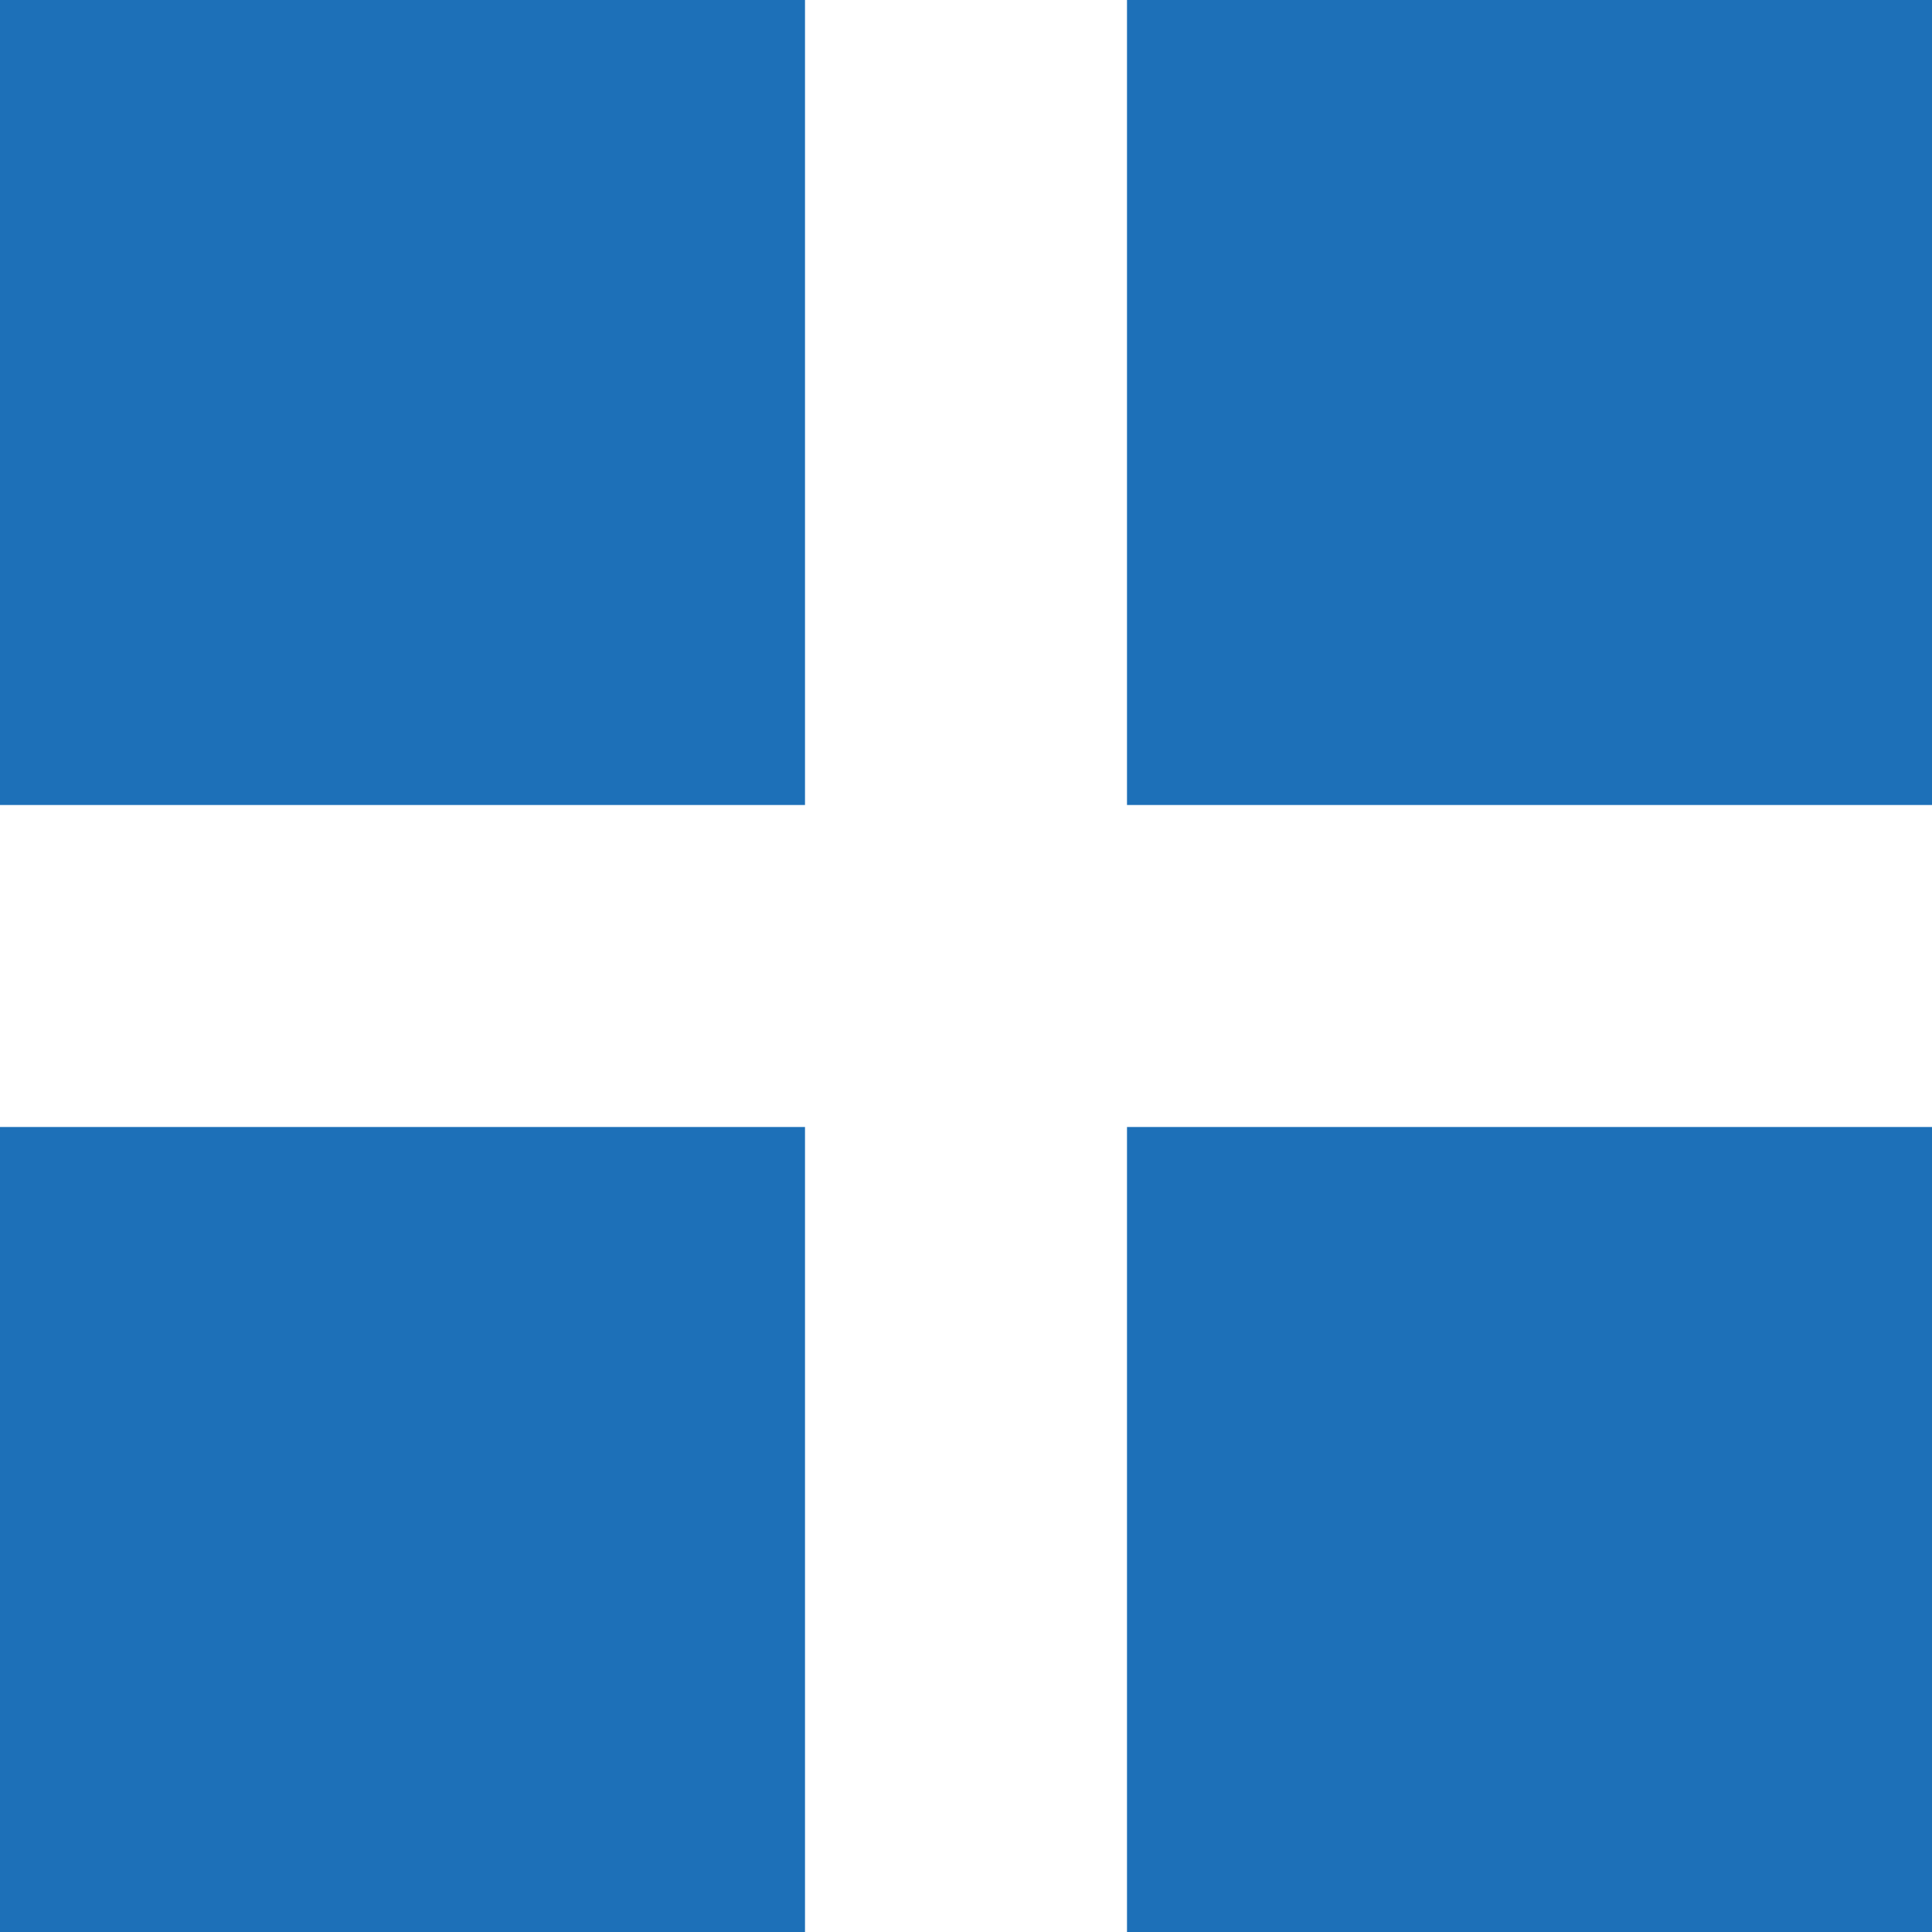
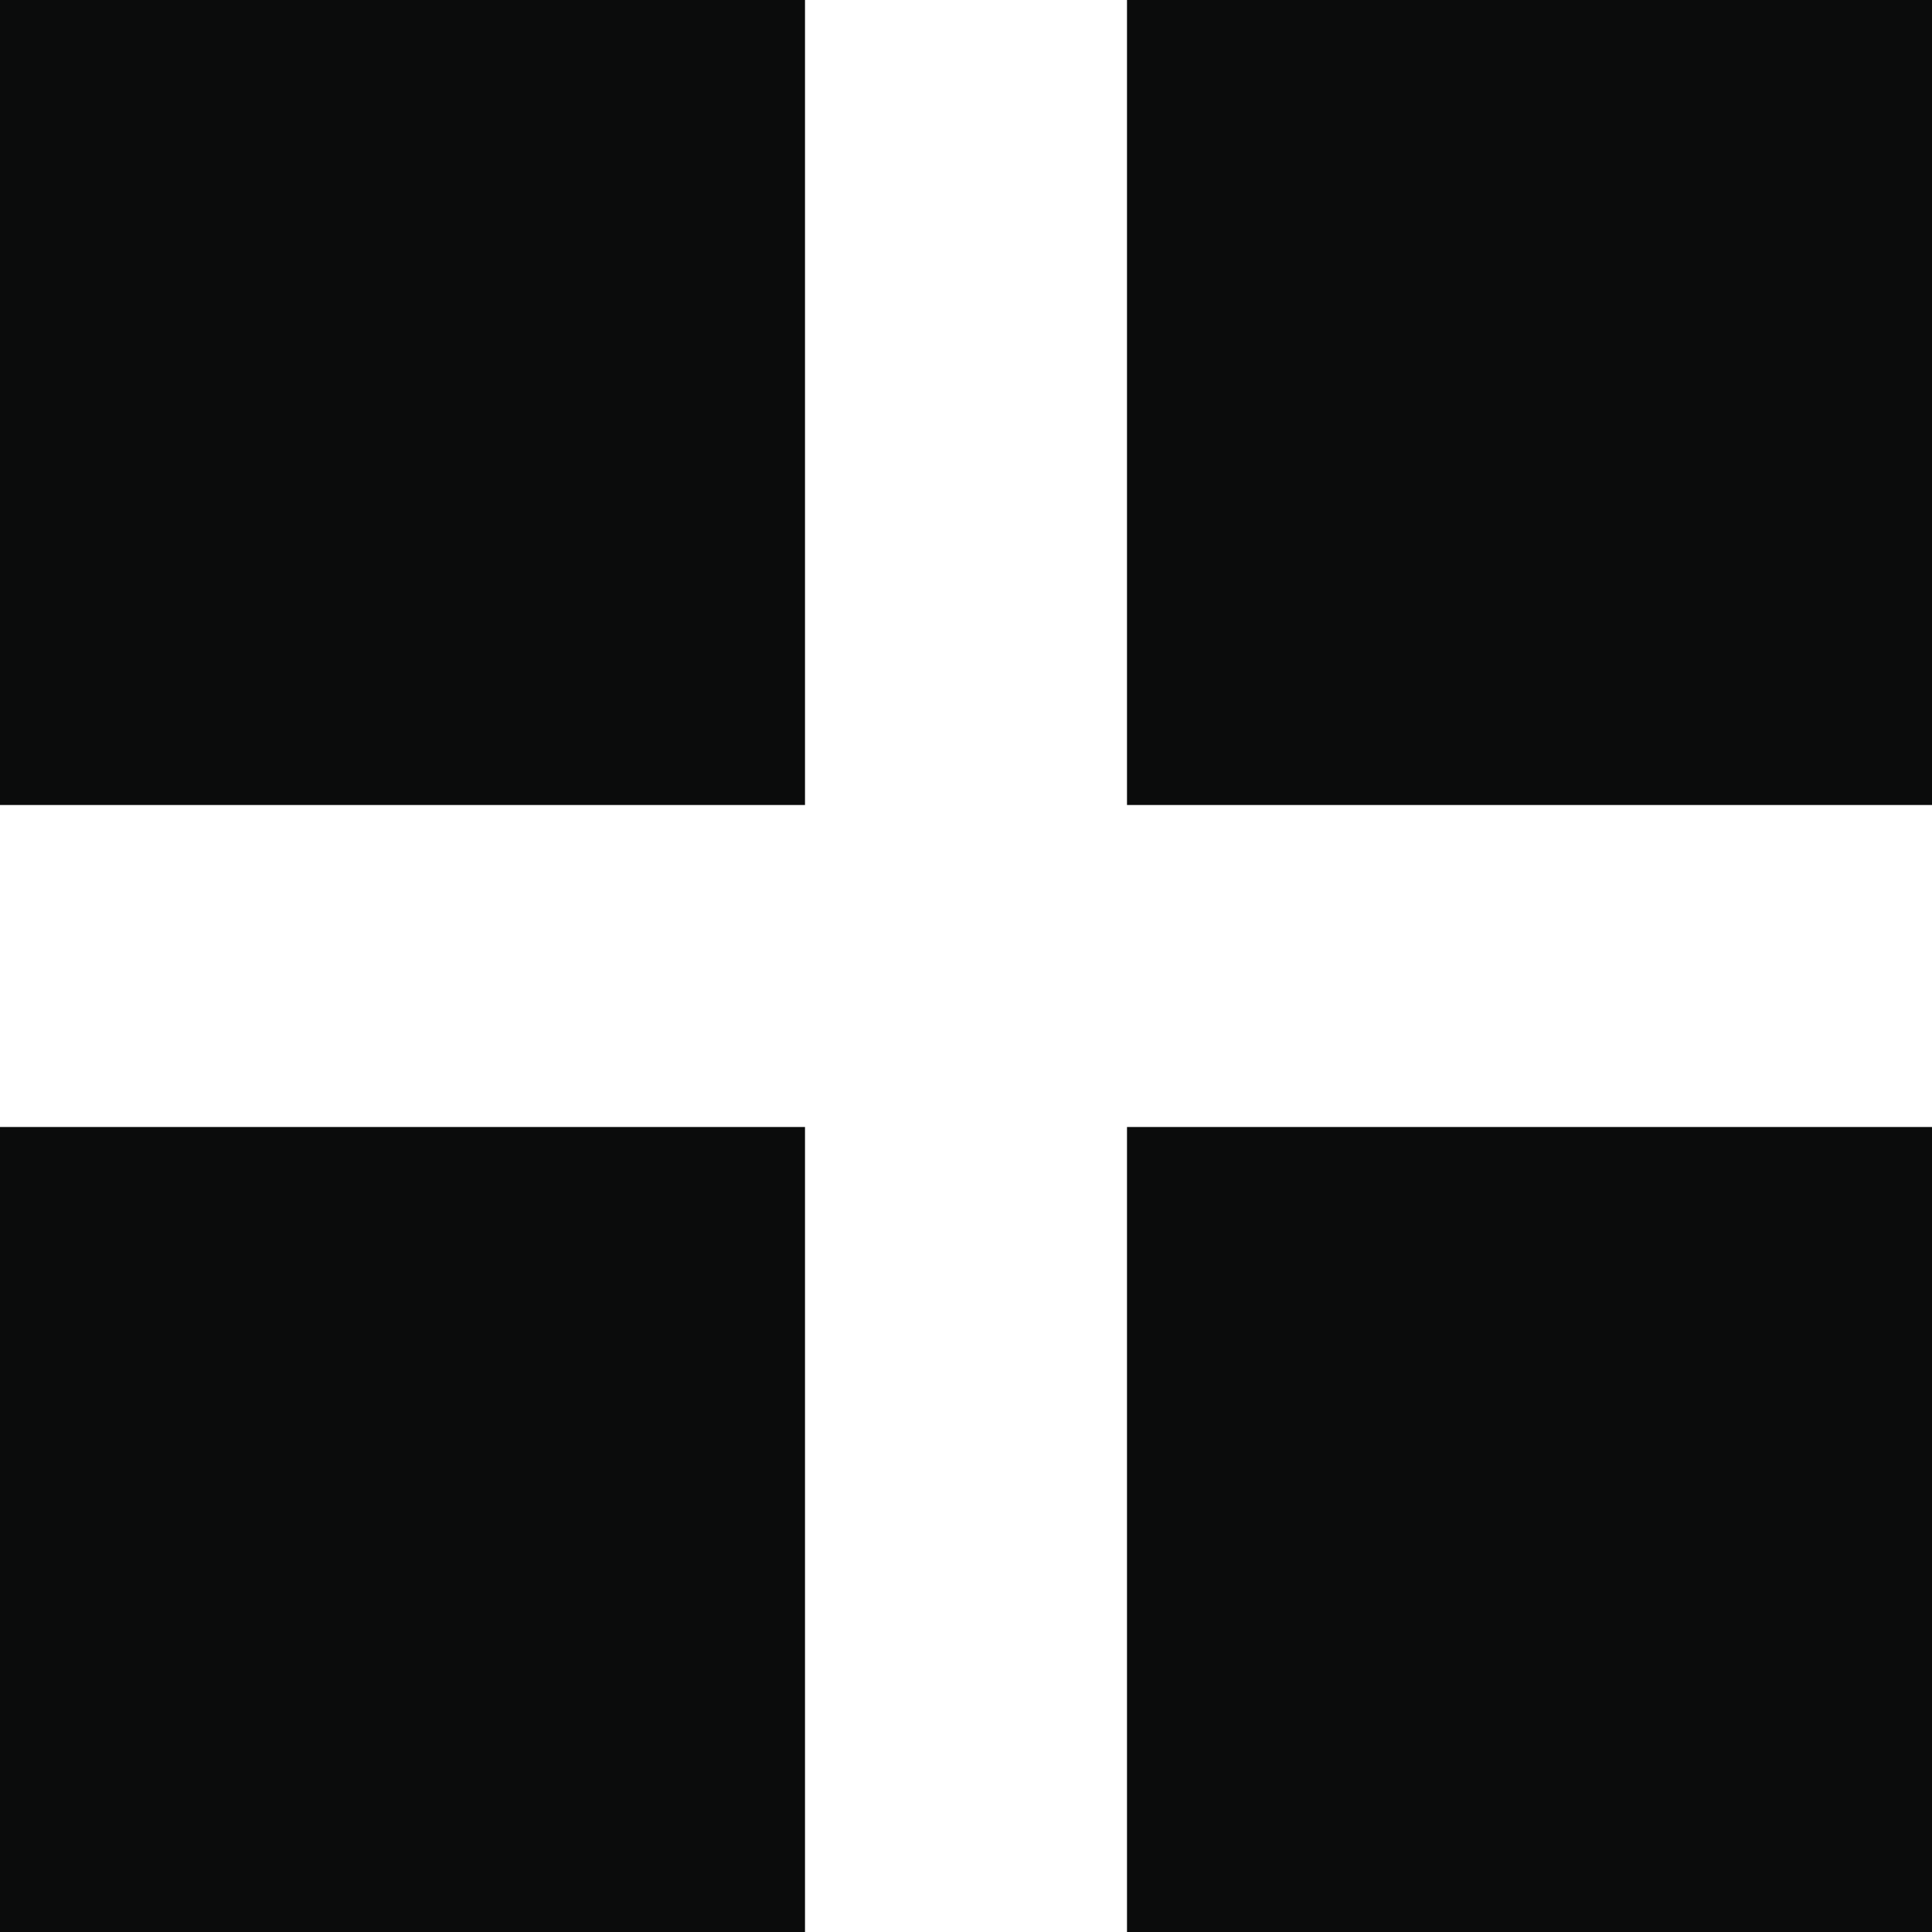
<svg xmlns="http://www.w3.org/2000/svg" width="24" height="24" viewBox="0 0 24 24" fill="none">
-   <rect width="10" height="10" fill="#1D70B8" />
-   <rect width="10" height="10" transform="translate(14)" fill="#1D70B8" />
-   <rect width="10" height="10" transform="translate(0 14)" fill="#1D70B8" />
-   <rect width="10" height="10" transform="translate(14 14)" fill="#1D70B8" />
+   <rect width="10" height="10" fill="#0B0C0C" />
+   <rect width="10" height="10" transform="translate(14)" fill="#0B0C0C" />
+   <rect width="10" height="10" transform="translate(0 14)" fill="#0B0C0C" />
+   <rect width="10" height="10" transform="translate(14 14)" fill="#0B0C0C" />
</svg>
